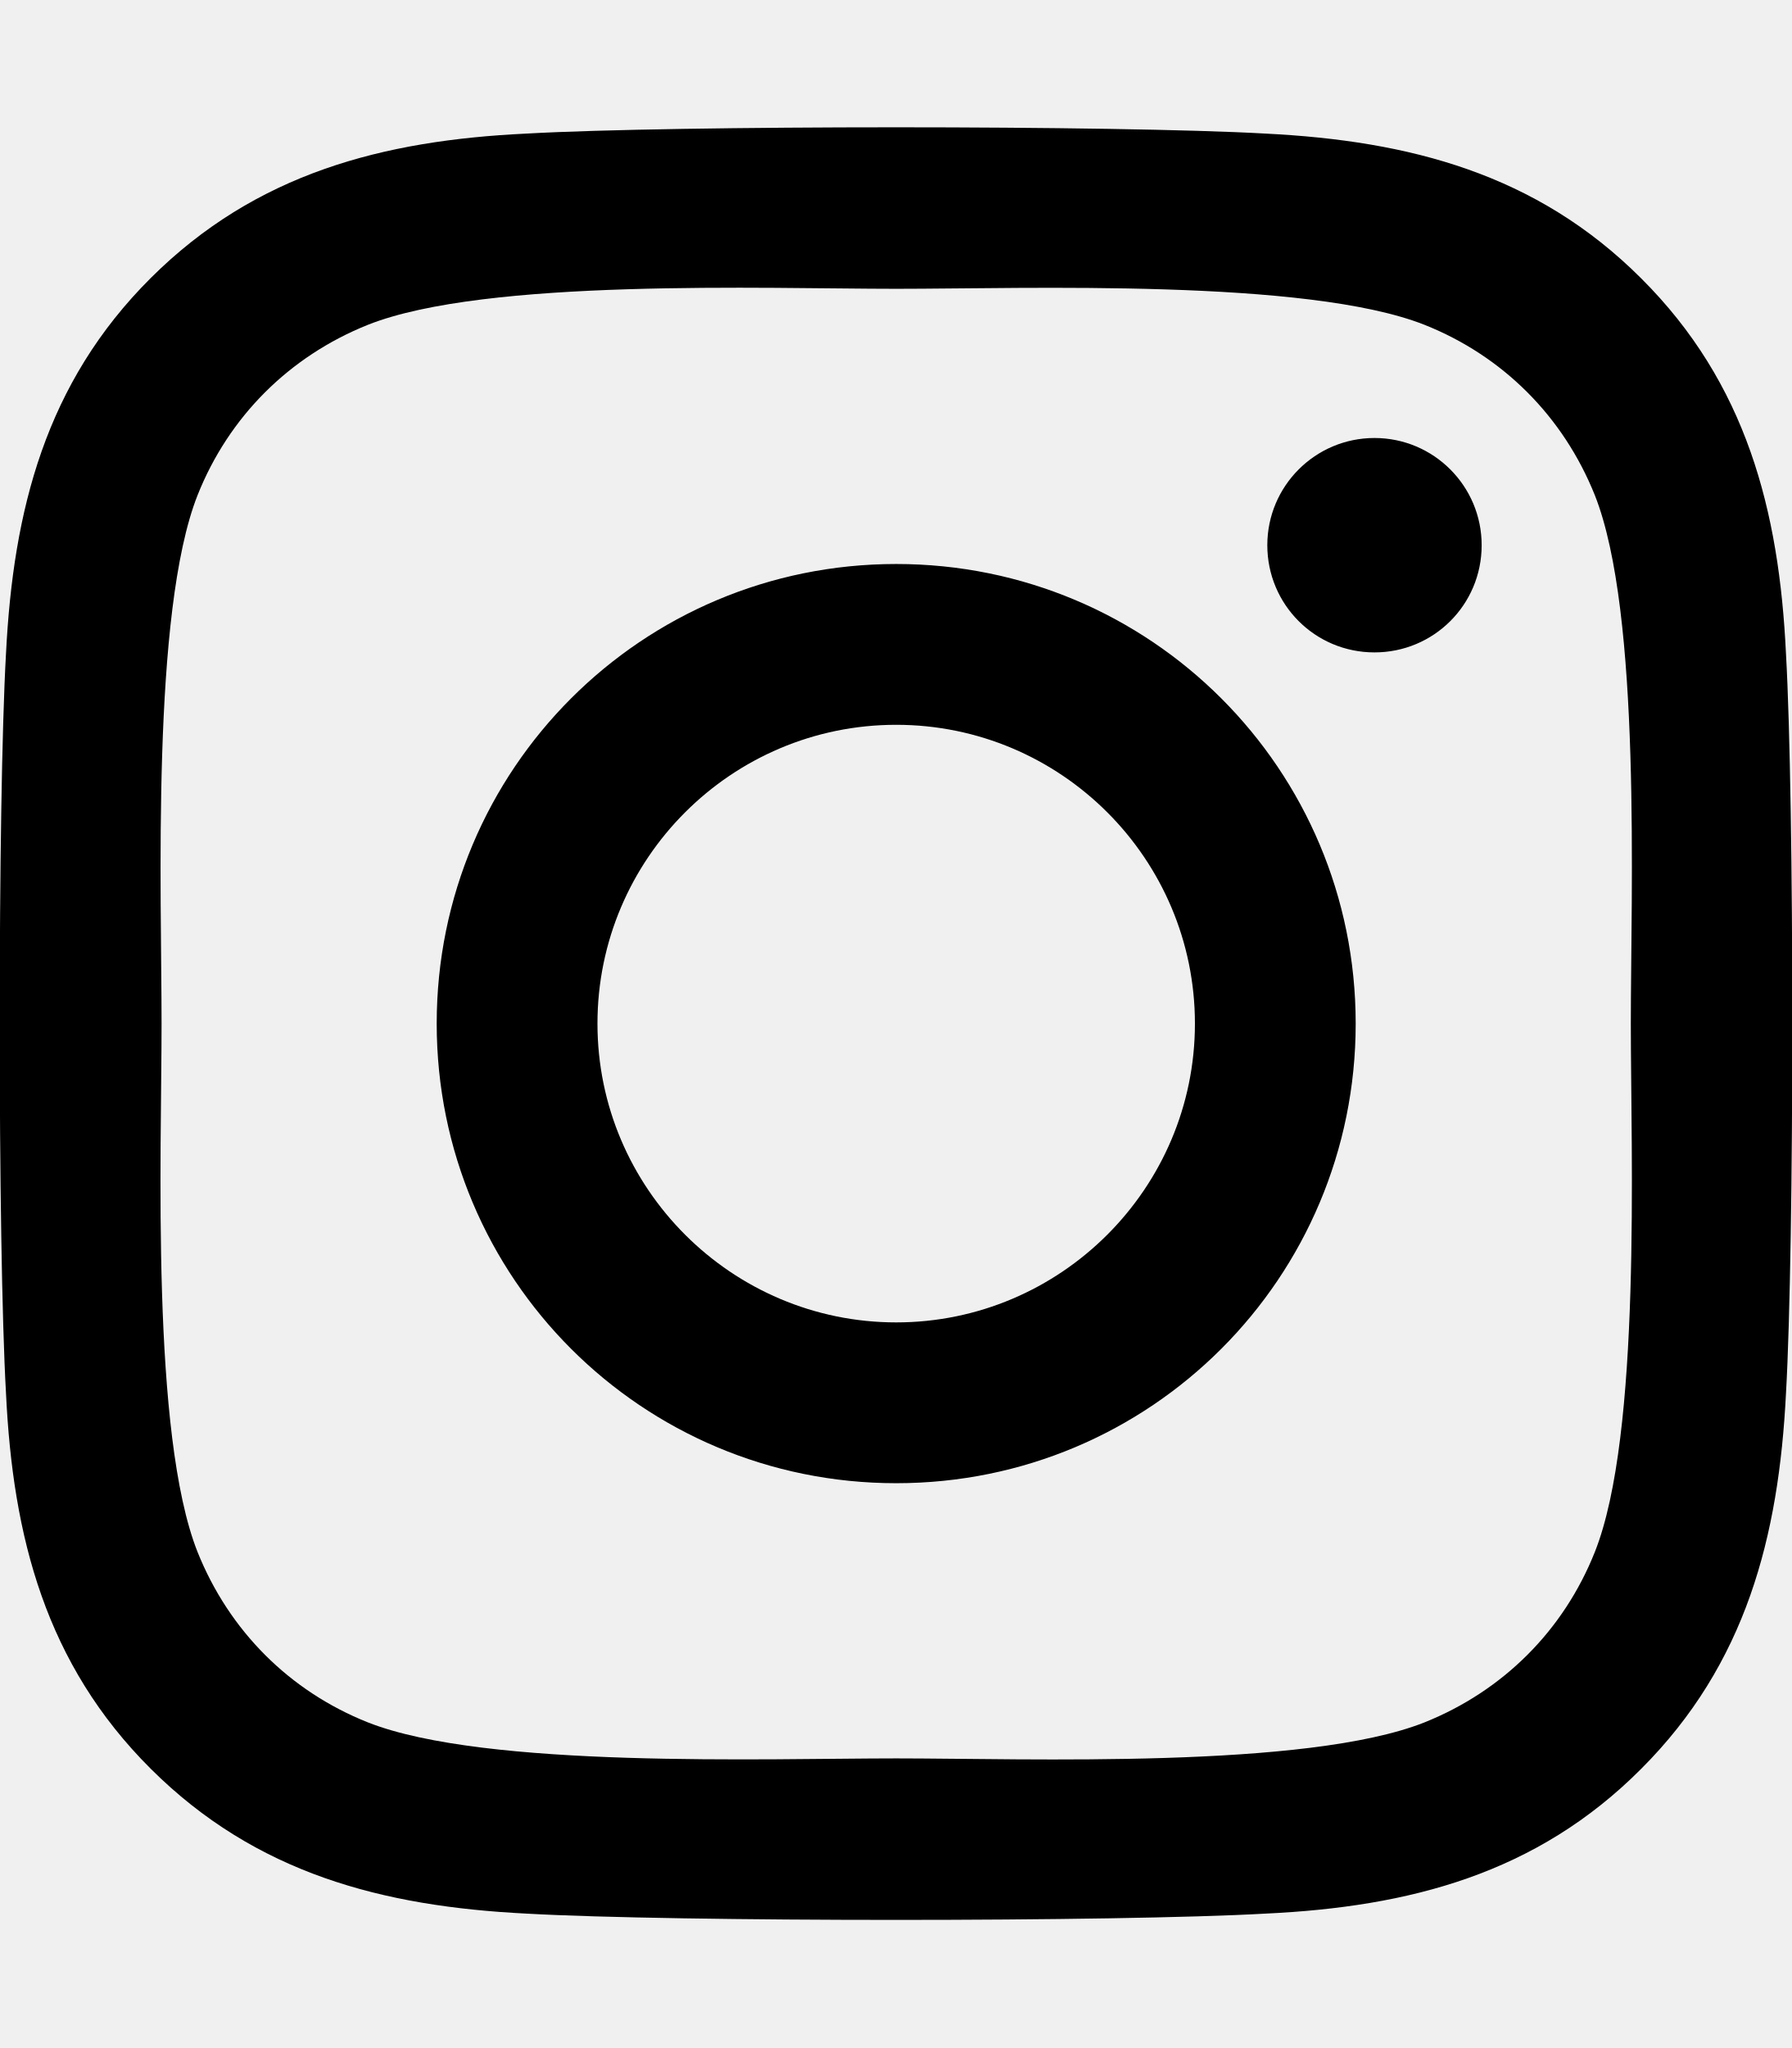
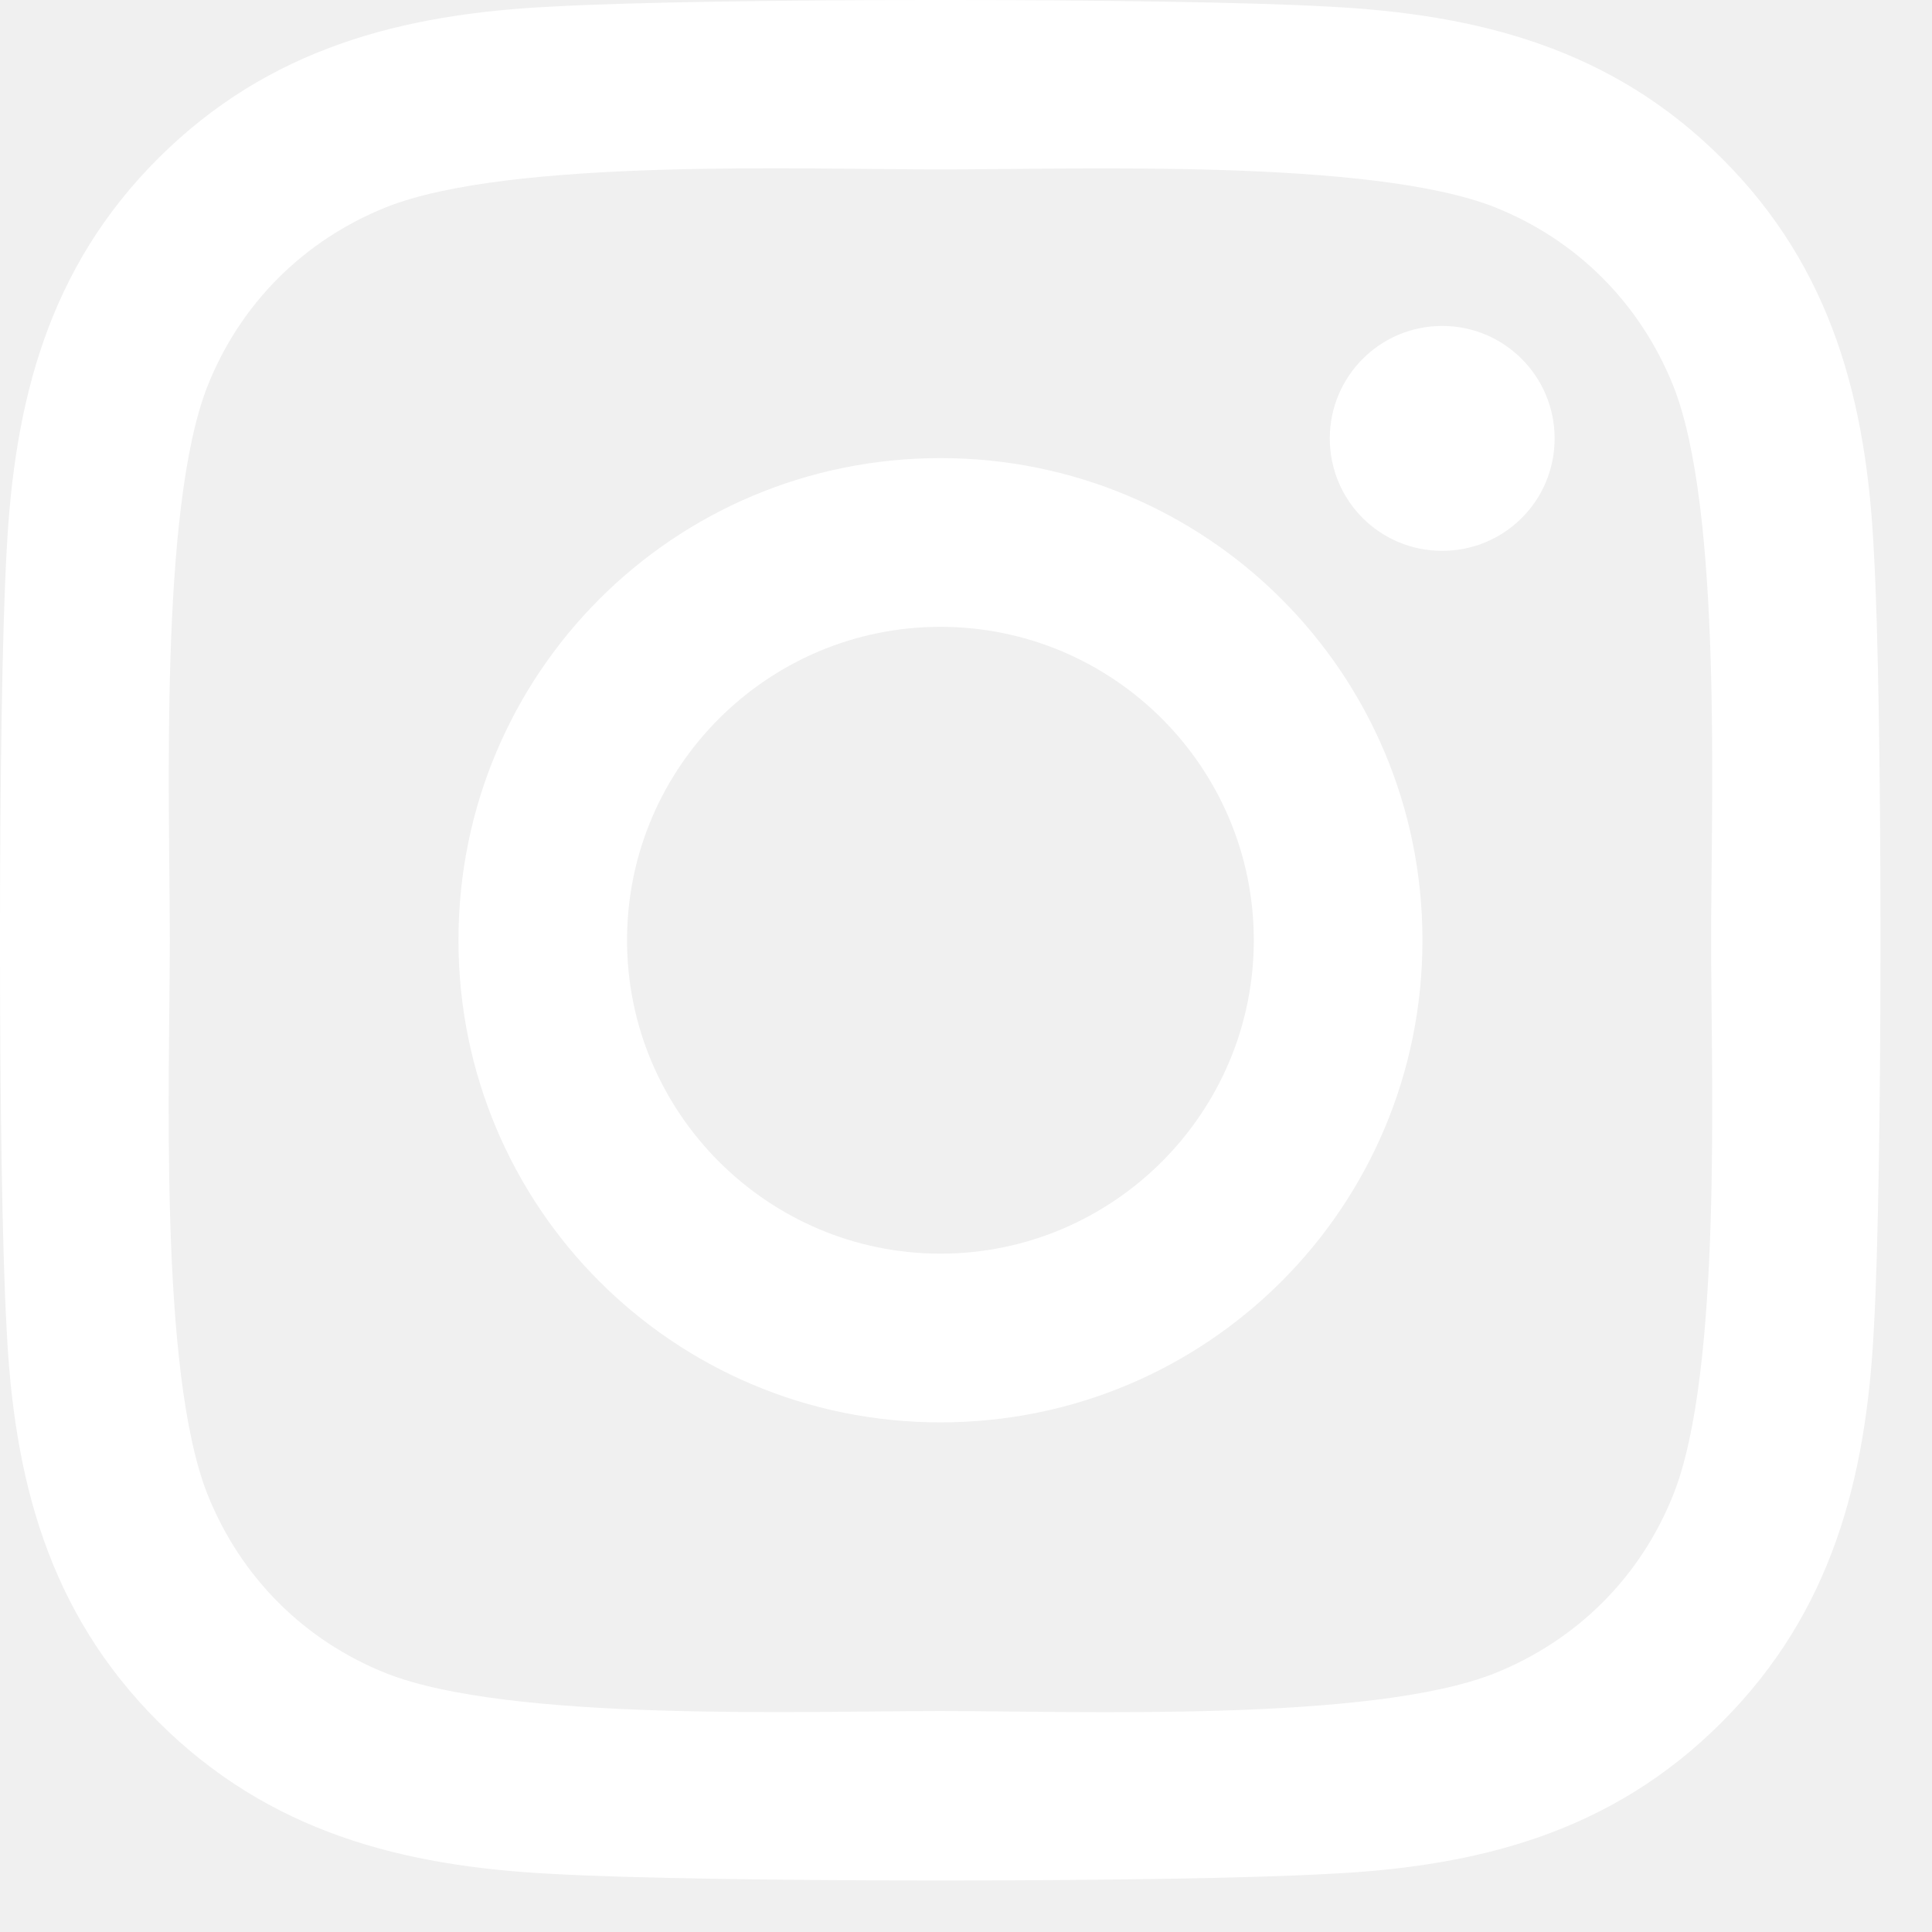
- <svg xmlns="http://www.w3.org/2000/svg" viewBox="0 0 448 512">
-   <path d="M224.1 141c-63.6 0-114.9 51.3-114.9 114.9s51.3 114.9 114.9 114.9S339 319.5 339 255.9 287.7 141 224.1 141zm0 189.6c-41.1 0-74.7-33.5-74.7-74.7s33.5-74.7 74.7-74.7 74.7 33.5 74.7 74.7-33.6 74.7-74.7 74.7zm146.4-194.3c0 14.9-12 26.8-26.8 26.8-14.9 0-26.8-12-26.8-26.8s12-26.8 26.8-26.8 26.8 12 26.8 26.8zm76.1 27.2c-1.7-35.9-9.9-67.7-36.2-93.9-26.2-26.2-58-34.4-93.9-36.2-37-2.1-147.9-2.1-184.9 0-35.8 1.7-67.6 9.9-93.9 36.1s-34.4 58-36.2 93.9c-2.1 37-2.1 147.9 0 184.9 1.7 35.9 9.9 67.7 36.2 93.9s58 34.4 93.9 36.2c37 2.1 147.9 2.1 184.9 0 35.9-1.7 67.7-9.9 93.9-36.2 26.2-26.2 34.4-58 36.2-93.9 2.1-37 2.1-147.8 0-184.8zM398.8 388c-7.8 19.6-22.9 34.7-42.6 42.6-29.5 11.7-99.5 9-132.1 9s-102.7 2.6-132.1-9c-19.6-7.8-34.7-22.9-42.6-42.6-11.7-29.5-9-99.5-9-132.1s-2.6-102.7 9-132.1c7.8-19.6 22.9-34.7 42.6-42.6 29.5-11.7 99.5-9 132.1-9s102.7-2.6 132.1 9c19.6 7.8 34.7 22.9 42.6 42.6 11.7 29.5 9 99.5 9 132.1s2.7 102.7-9 132.1z" />
+ <svg xmlns="http://www.w3.org/2000/svg" width="27" height="27" viewBox="0 0 27 27" fill="none">
+   <path d="M13.143 6.402C9.414 6.402 6.407 9.41 6.407 13.14C6.407 16.87 9.414 19.878 13.143 19.878C16.872 19.878 19.879 16.87 19.879 13.14C19.879 9.41 16.872 6.402 13.143 6.402ZM13.143 17.52C10.733 17.52 8.763 15.556 8.763 13.14C8.763 10.724 10.727 8.76 13.143 8.76C15.558 8.76 17.522 10.724 17.522 13.14C17.522 15.556 15.553 17.52 13.143 17.52ZM21.726 6.127C21.726 7 21.023 7.698 20.155 7.698C19.281 7.698 18.584 6.994 18.584 6.127C18.584 5.259 19.287 4.555 20.155 4.555C21.023 4.555 21.726 5.259 21.726 6.127ZM26.188 7.722C26.088 5.616 25.607 3.752 24.065 2.215C22.529 0.679 20.665 0.198 18.56 0.092C16.391 -0.031 9.889 -0.031 7.72 0.092C5.621 0.192 3.757 0.673 2.215 2.209C0.673 3.746 0.198 5.61 0.092 7.716C-0.031 9.885 -0.031 16.389 0.092 18.558C0.192 20.664 0.673 22.528 2.215 24.065C3.757 25.601 5.615 26.082 7.72 26.188C9.889 26.311 16.391 26.311 18.56 26.188C20.665 26.088 22.529 25.607 24.065 24.065C25.601 22.528 26.082 20.664 26.188 18.558C26.311 16.389 26.311 9.891 26.188 7.722ZM23.385 20.887C22.928 22.036 22.043 22.921 20.888 23.385C19.158 24.071 15.054 23.912 13.143 23.912C11.232 23.912 7.122 24.065 5.398 23.385C4.249 22.927 3.364 22.042 2.901 20.887C2.215 19.157 2.373 15.052 2.373 13.14C2.373 11.228 2.221 7.118 2.901 5.394C3.358 4.244 4.243 3.359 5.398 2.895C7.128 2.209 11.232 2.368 13.143 2.368C15.054 2.368 19.164 2.215 20.888 2.895C22.037 3.353 22.922 4.238 23.385 5.394C24.071 7.123 23.913 11.228 23.913 13.14C23.913 15.052 24.071 19.162 23.385 20.887Z" fill="white" />
</svg>
